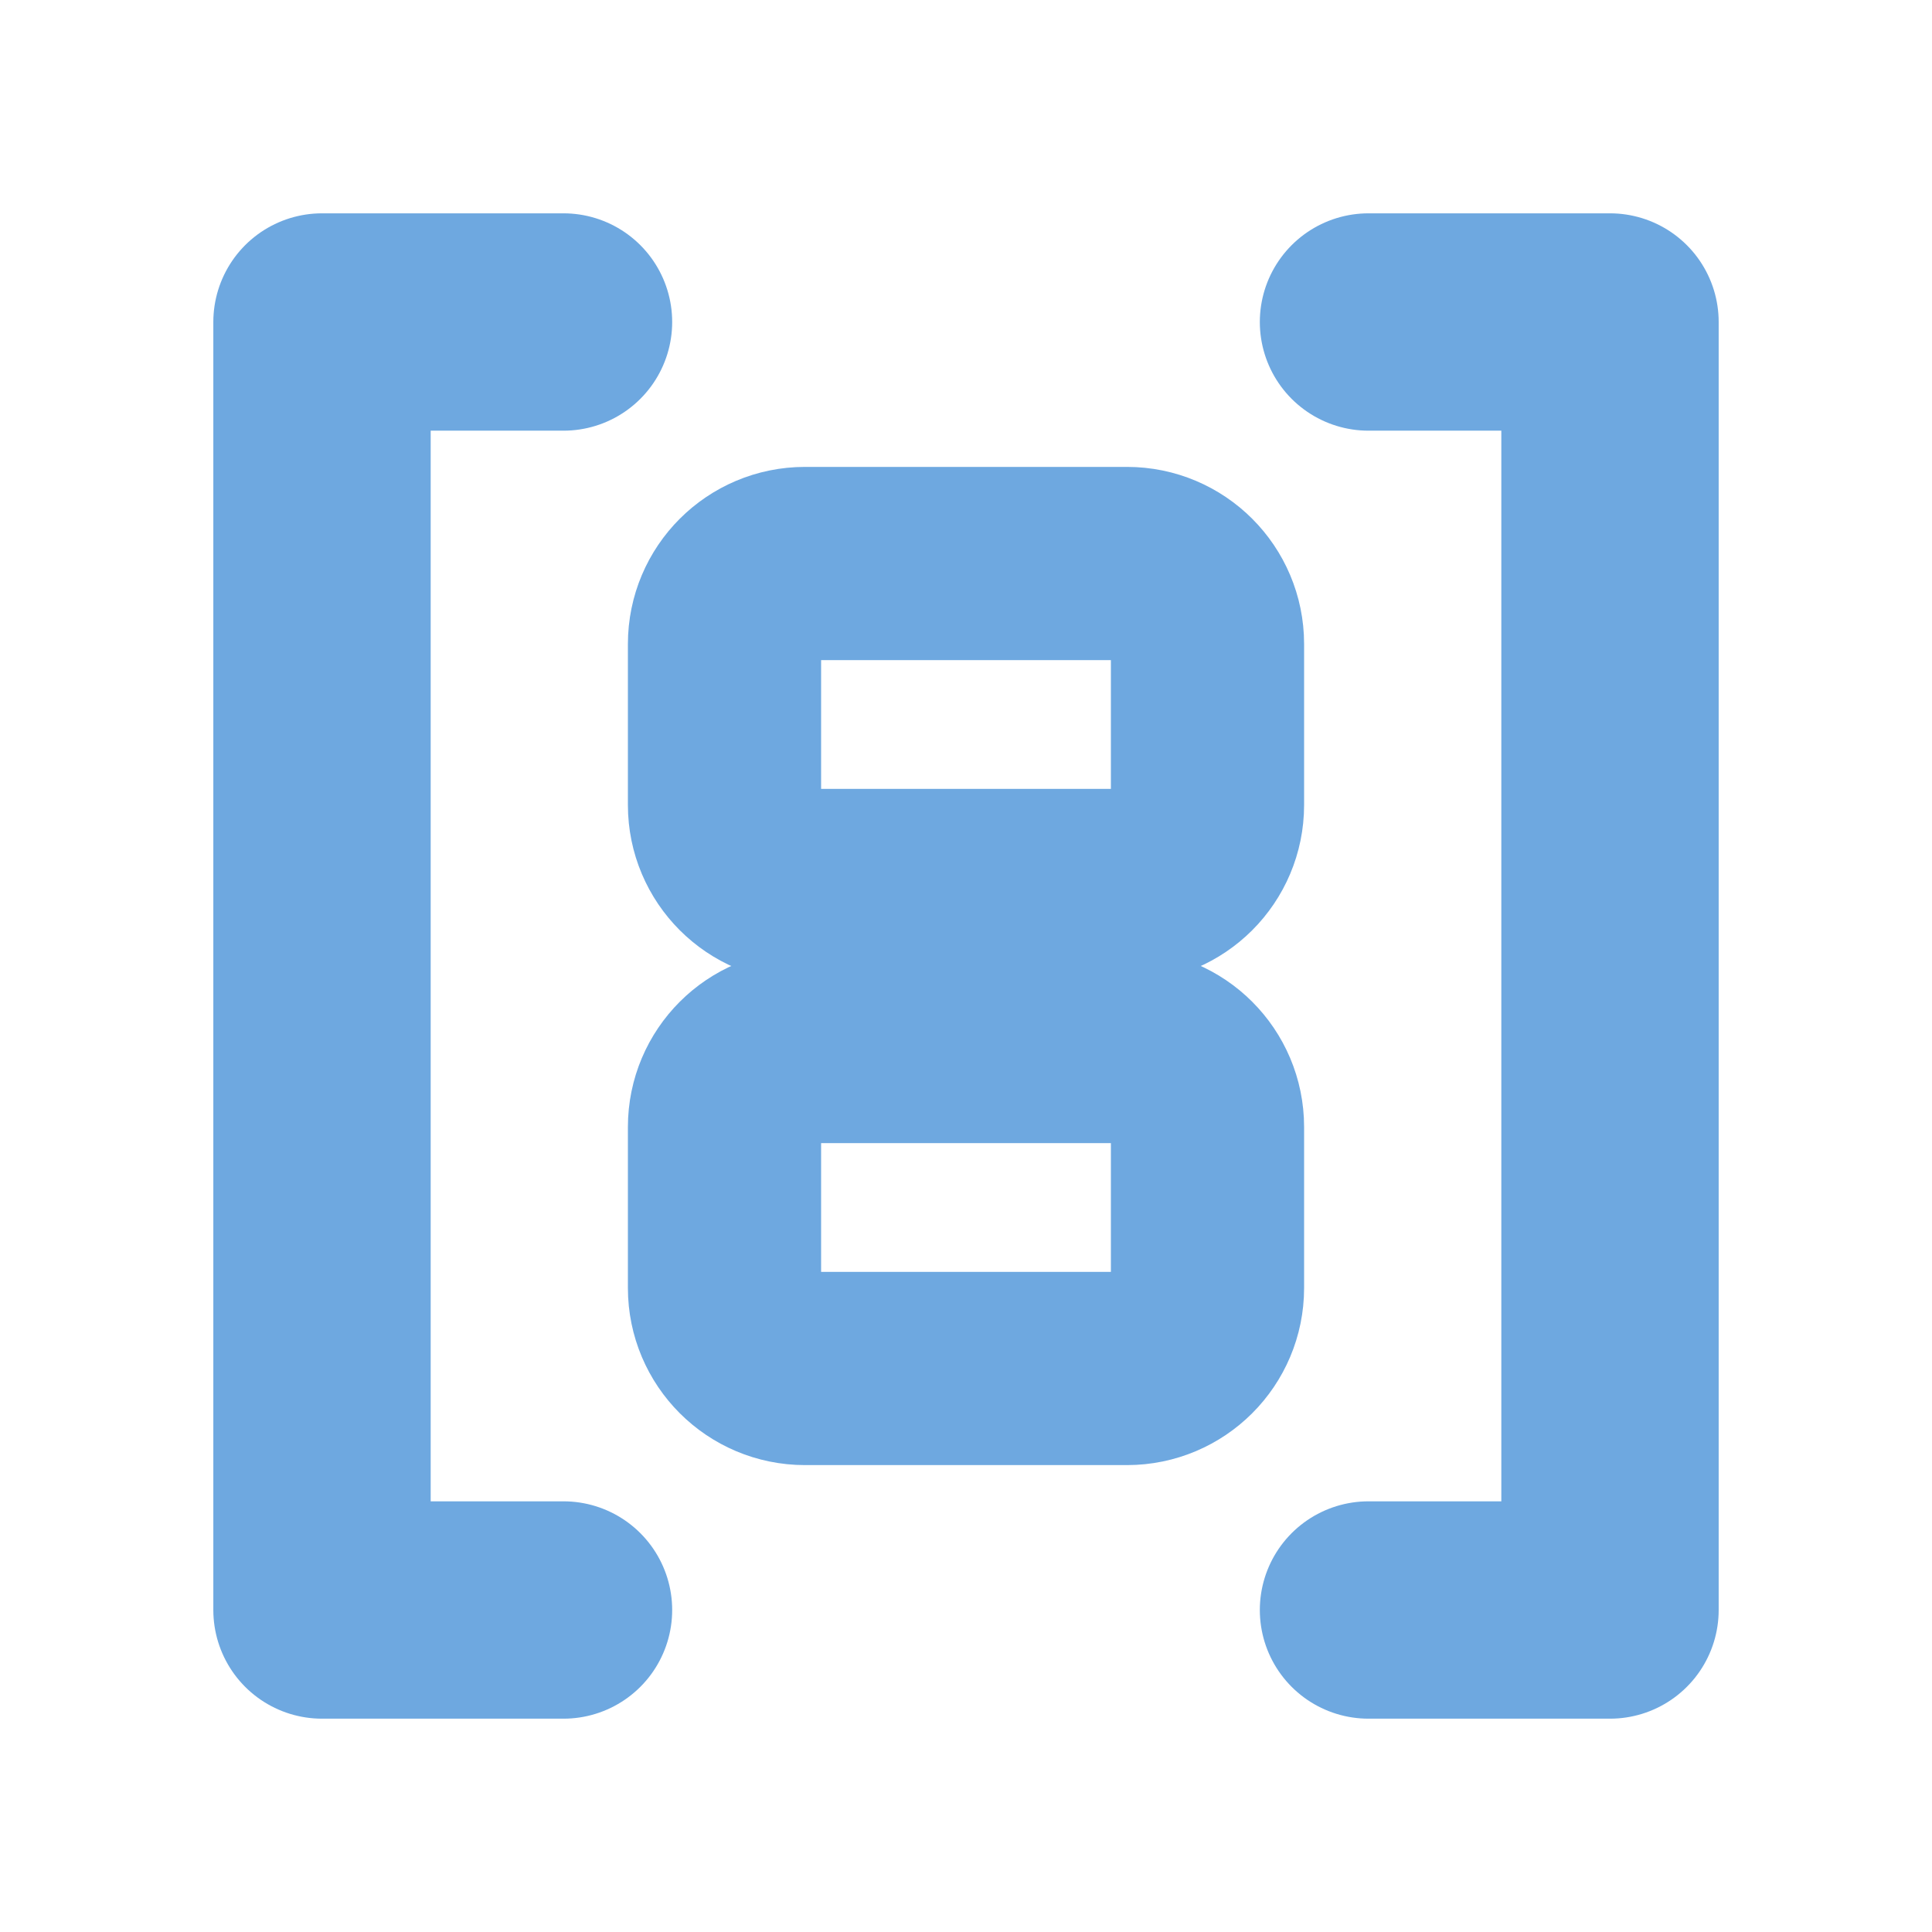
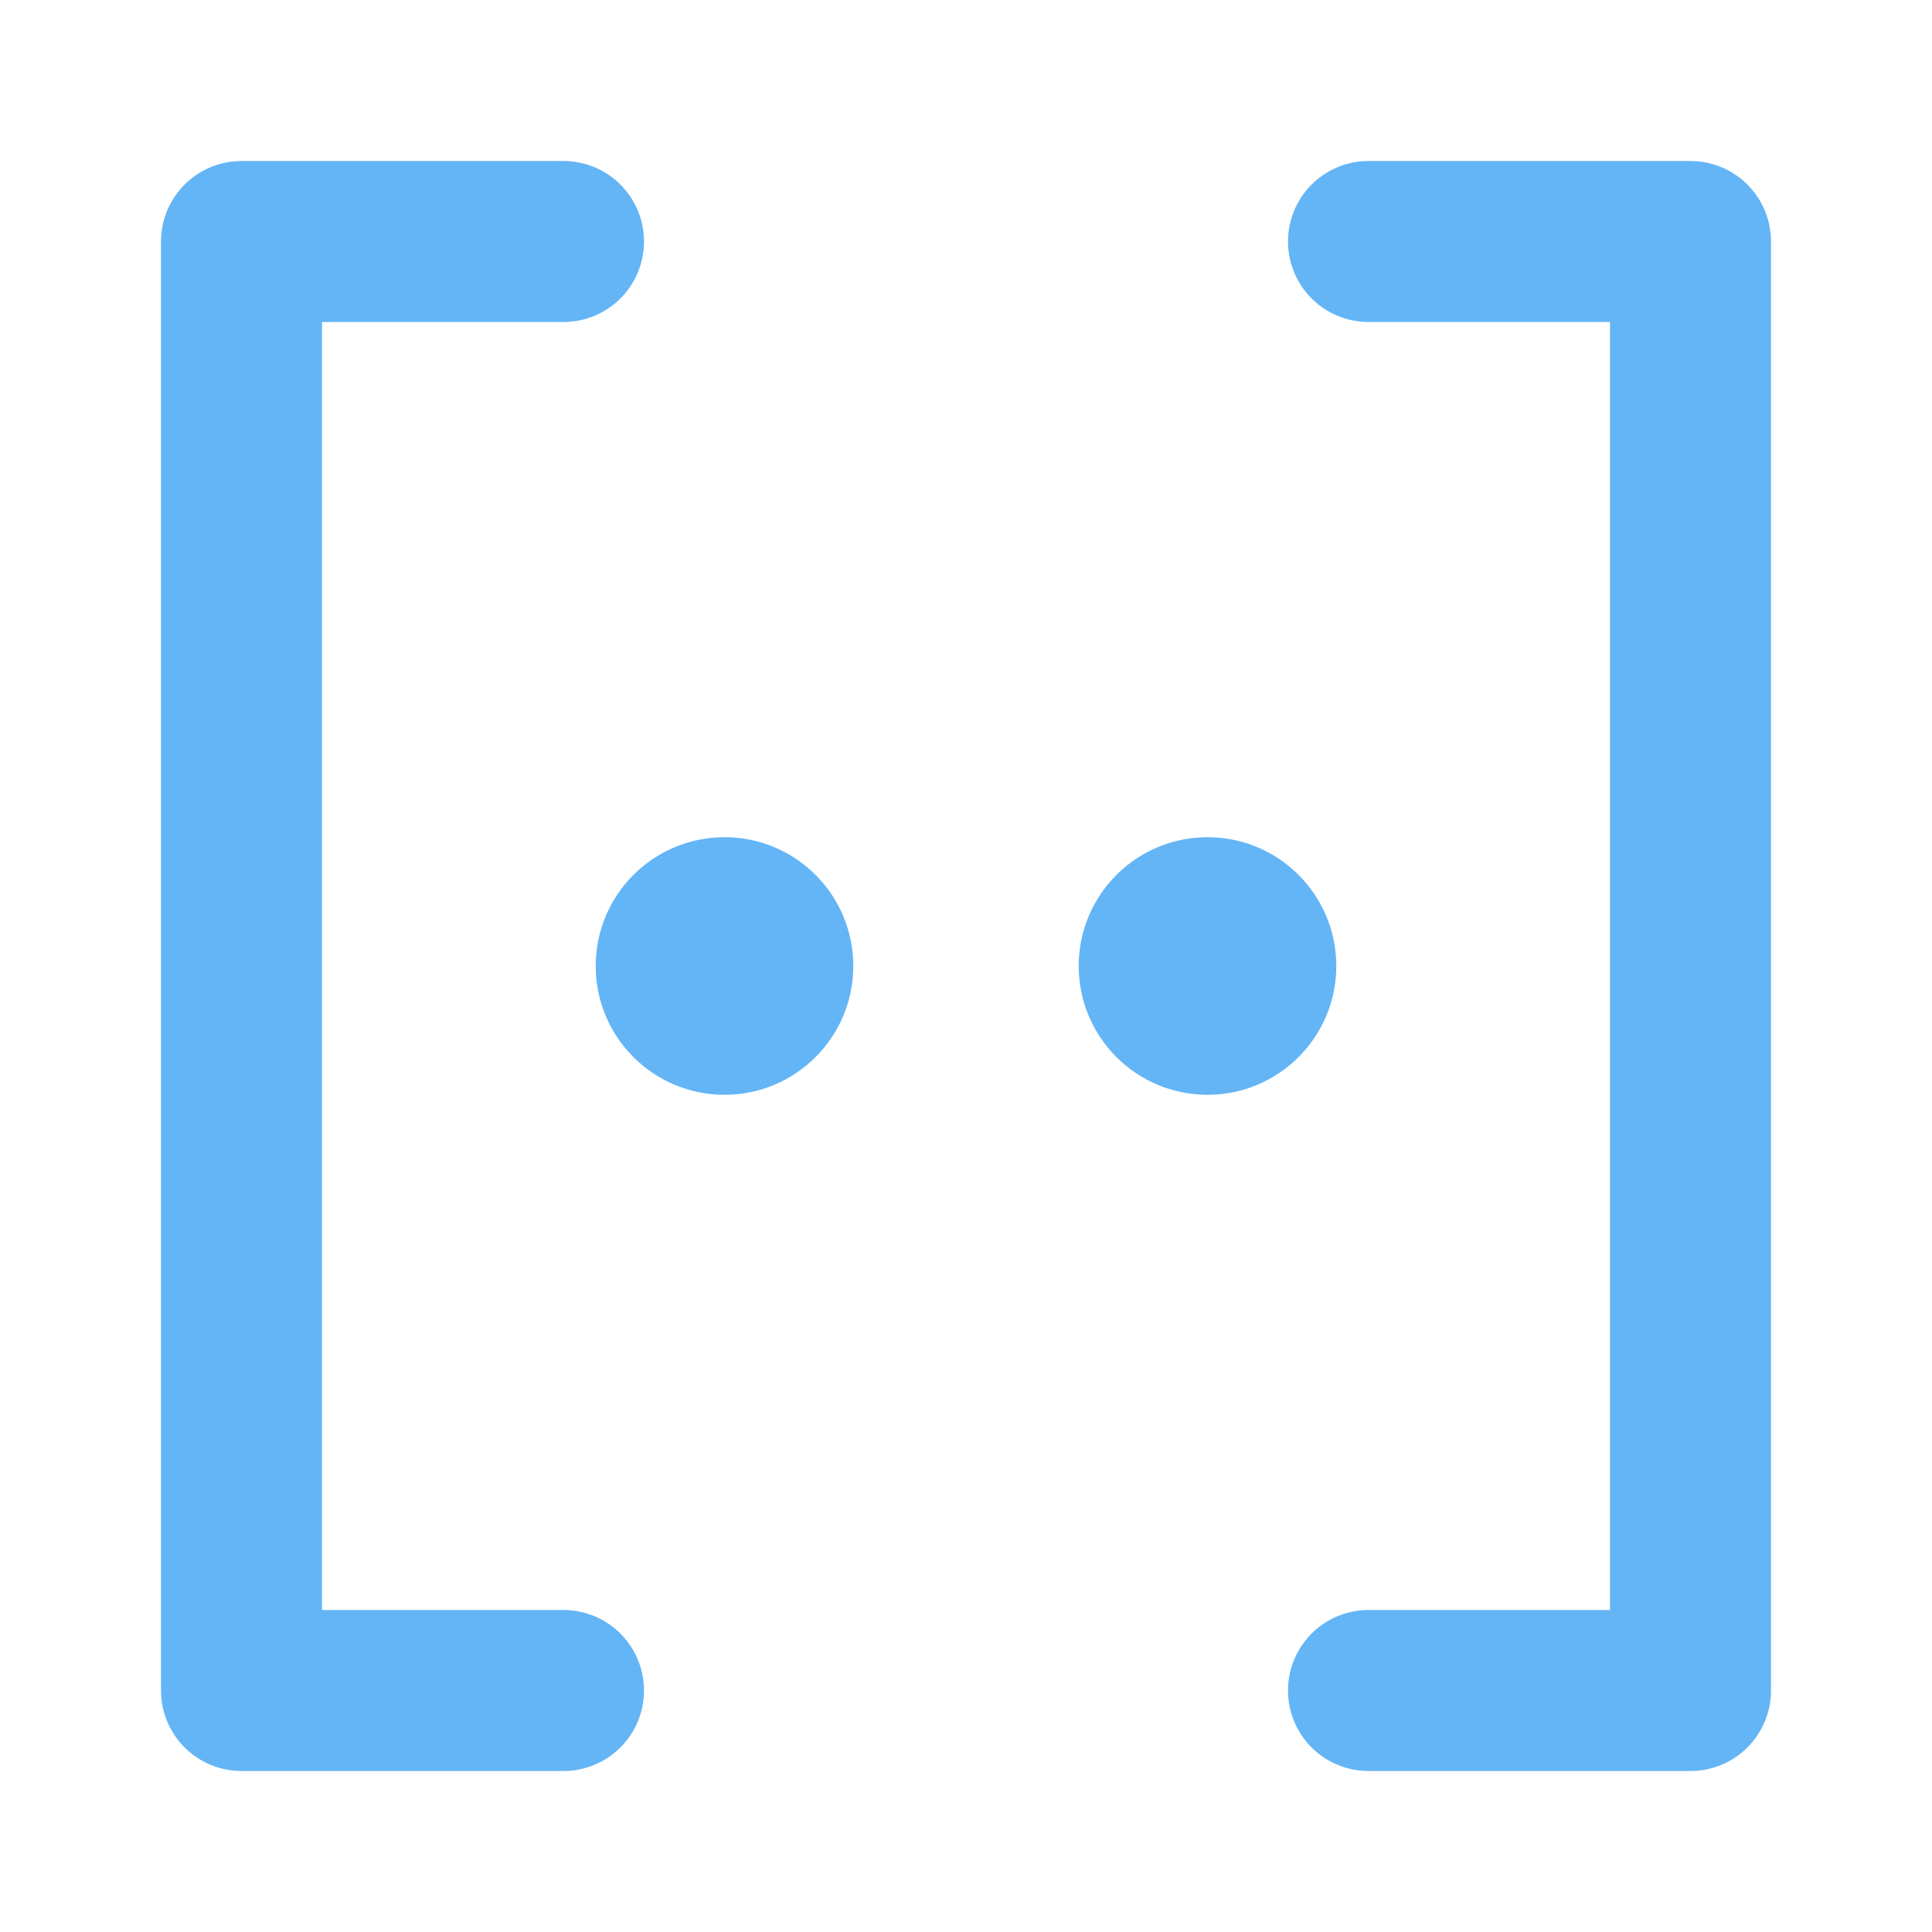
<svg xmlns="http://www.w3.org/2000/svg" viewBox="0 0 24 24" fill="none">
-   <path d="M7 4H4v16h3M17 4h3v16h-3" stroke="#6EA8E0" stroke-width="2.7" stroke-linecap="round" stroke-linejoin="round" />
-   <rect x="9" y="7" width="6" height="4" rx="1" stroke="#6EA8E0" stroke-width="2.4" />
-   <rect x="9" y="13" width="6" height="4" rx="1" stroke="#6EA8E0" stroke-width="2.4" />
+   <path d="M7 3H3v18h4M17 3h4v18h-4" stroke="#64B5F6" stroke-width="2" stroke-linecap="round" stroke-linejoin="round" />
+   <circle cx="9" cy="12" r="1.6" fill="#64B5F6" />
+   <circle cx="15" cy="12" r="1.6" fill="#64B5F6" />
</svg>
